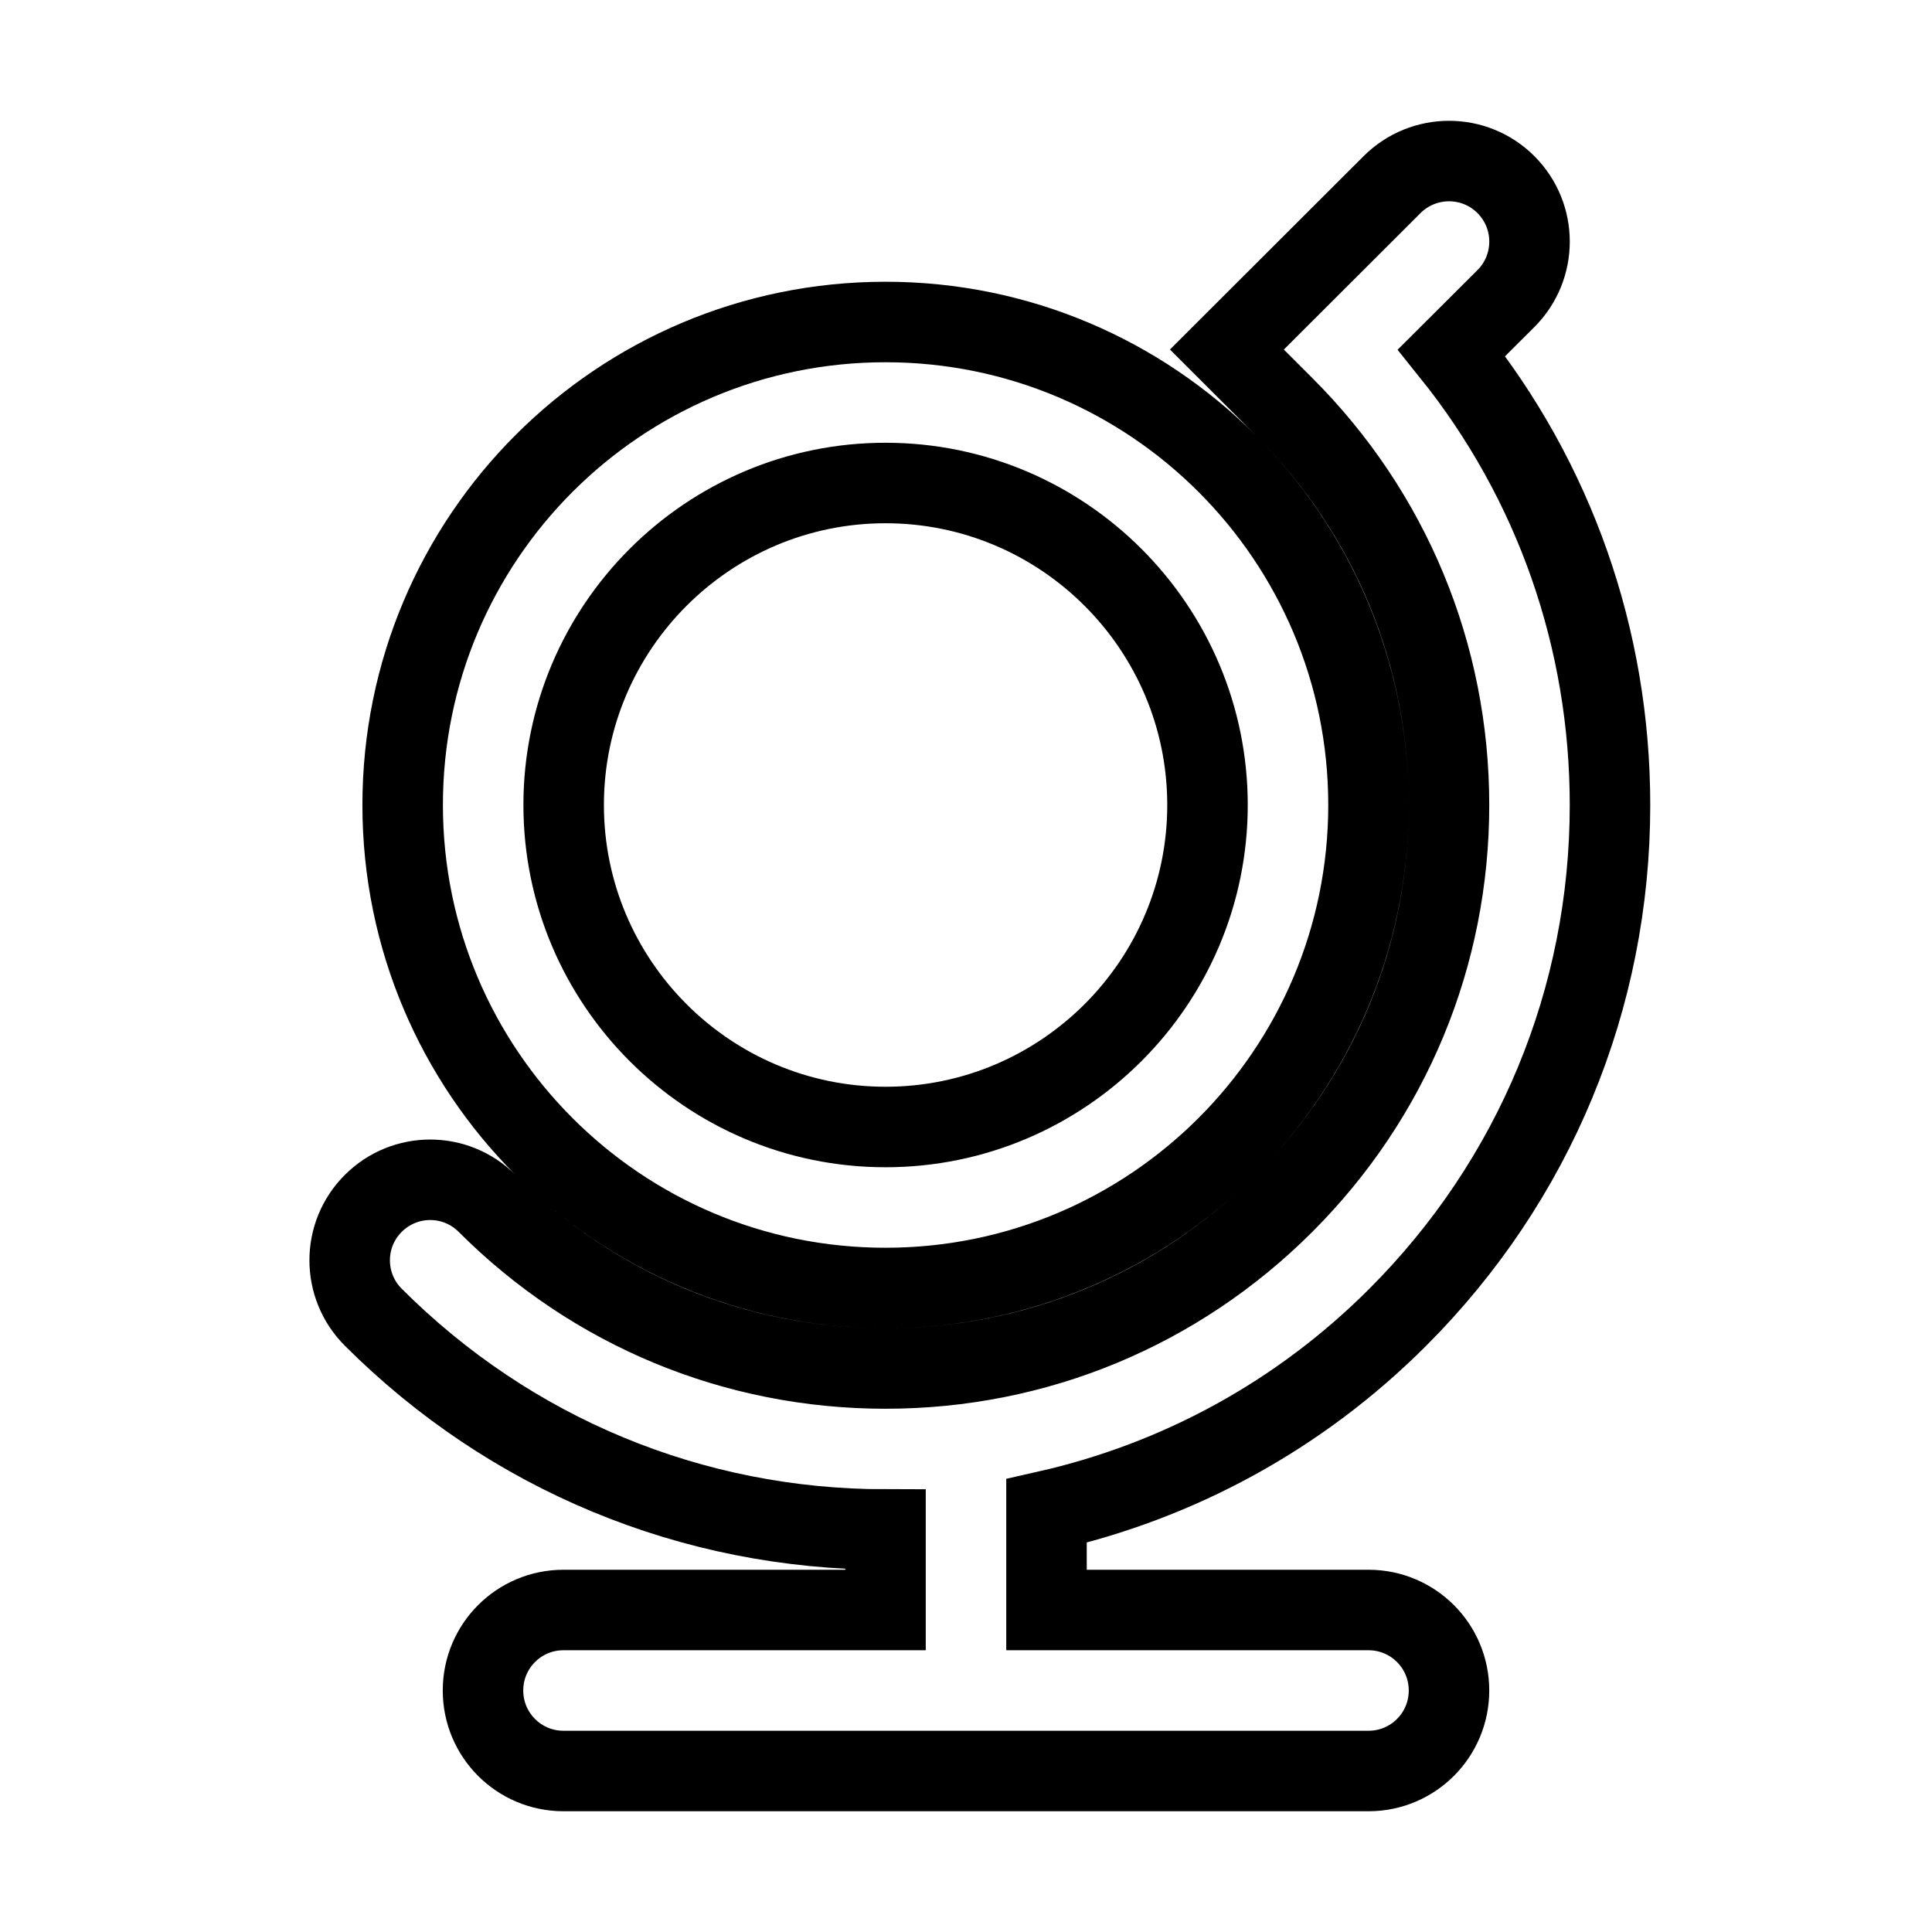
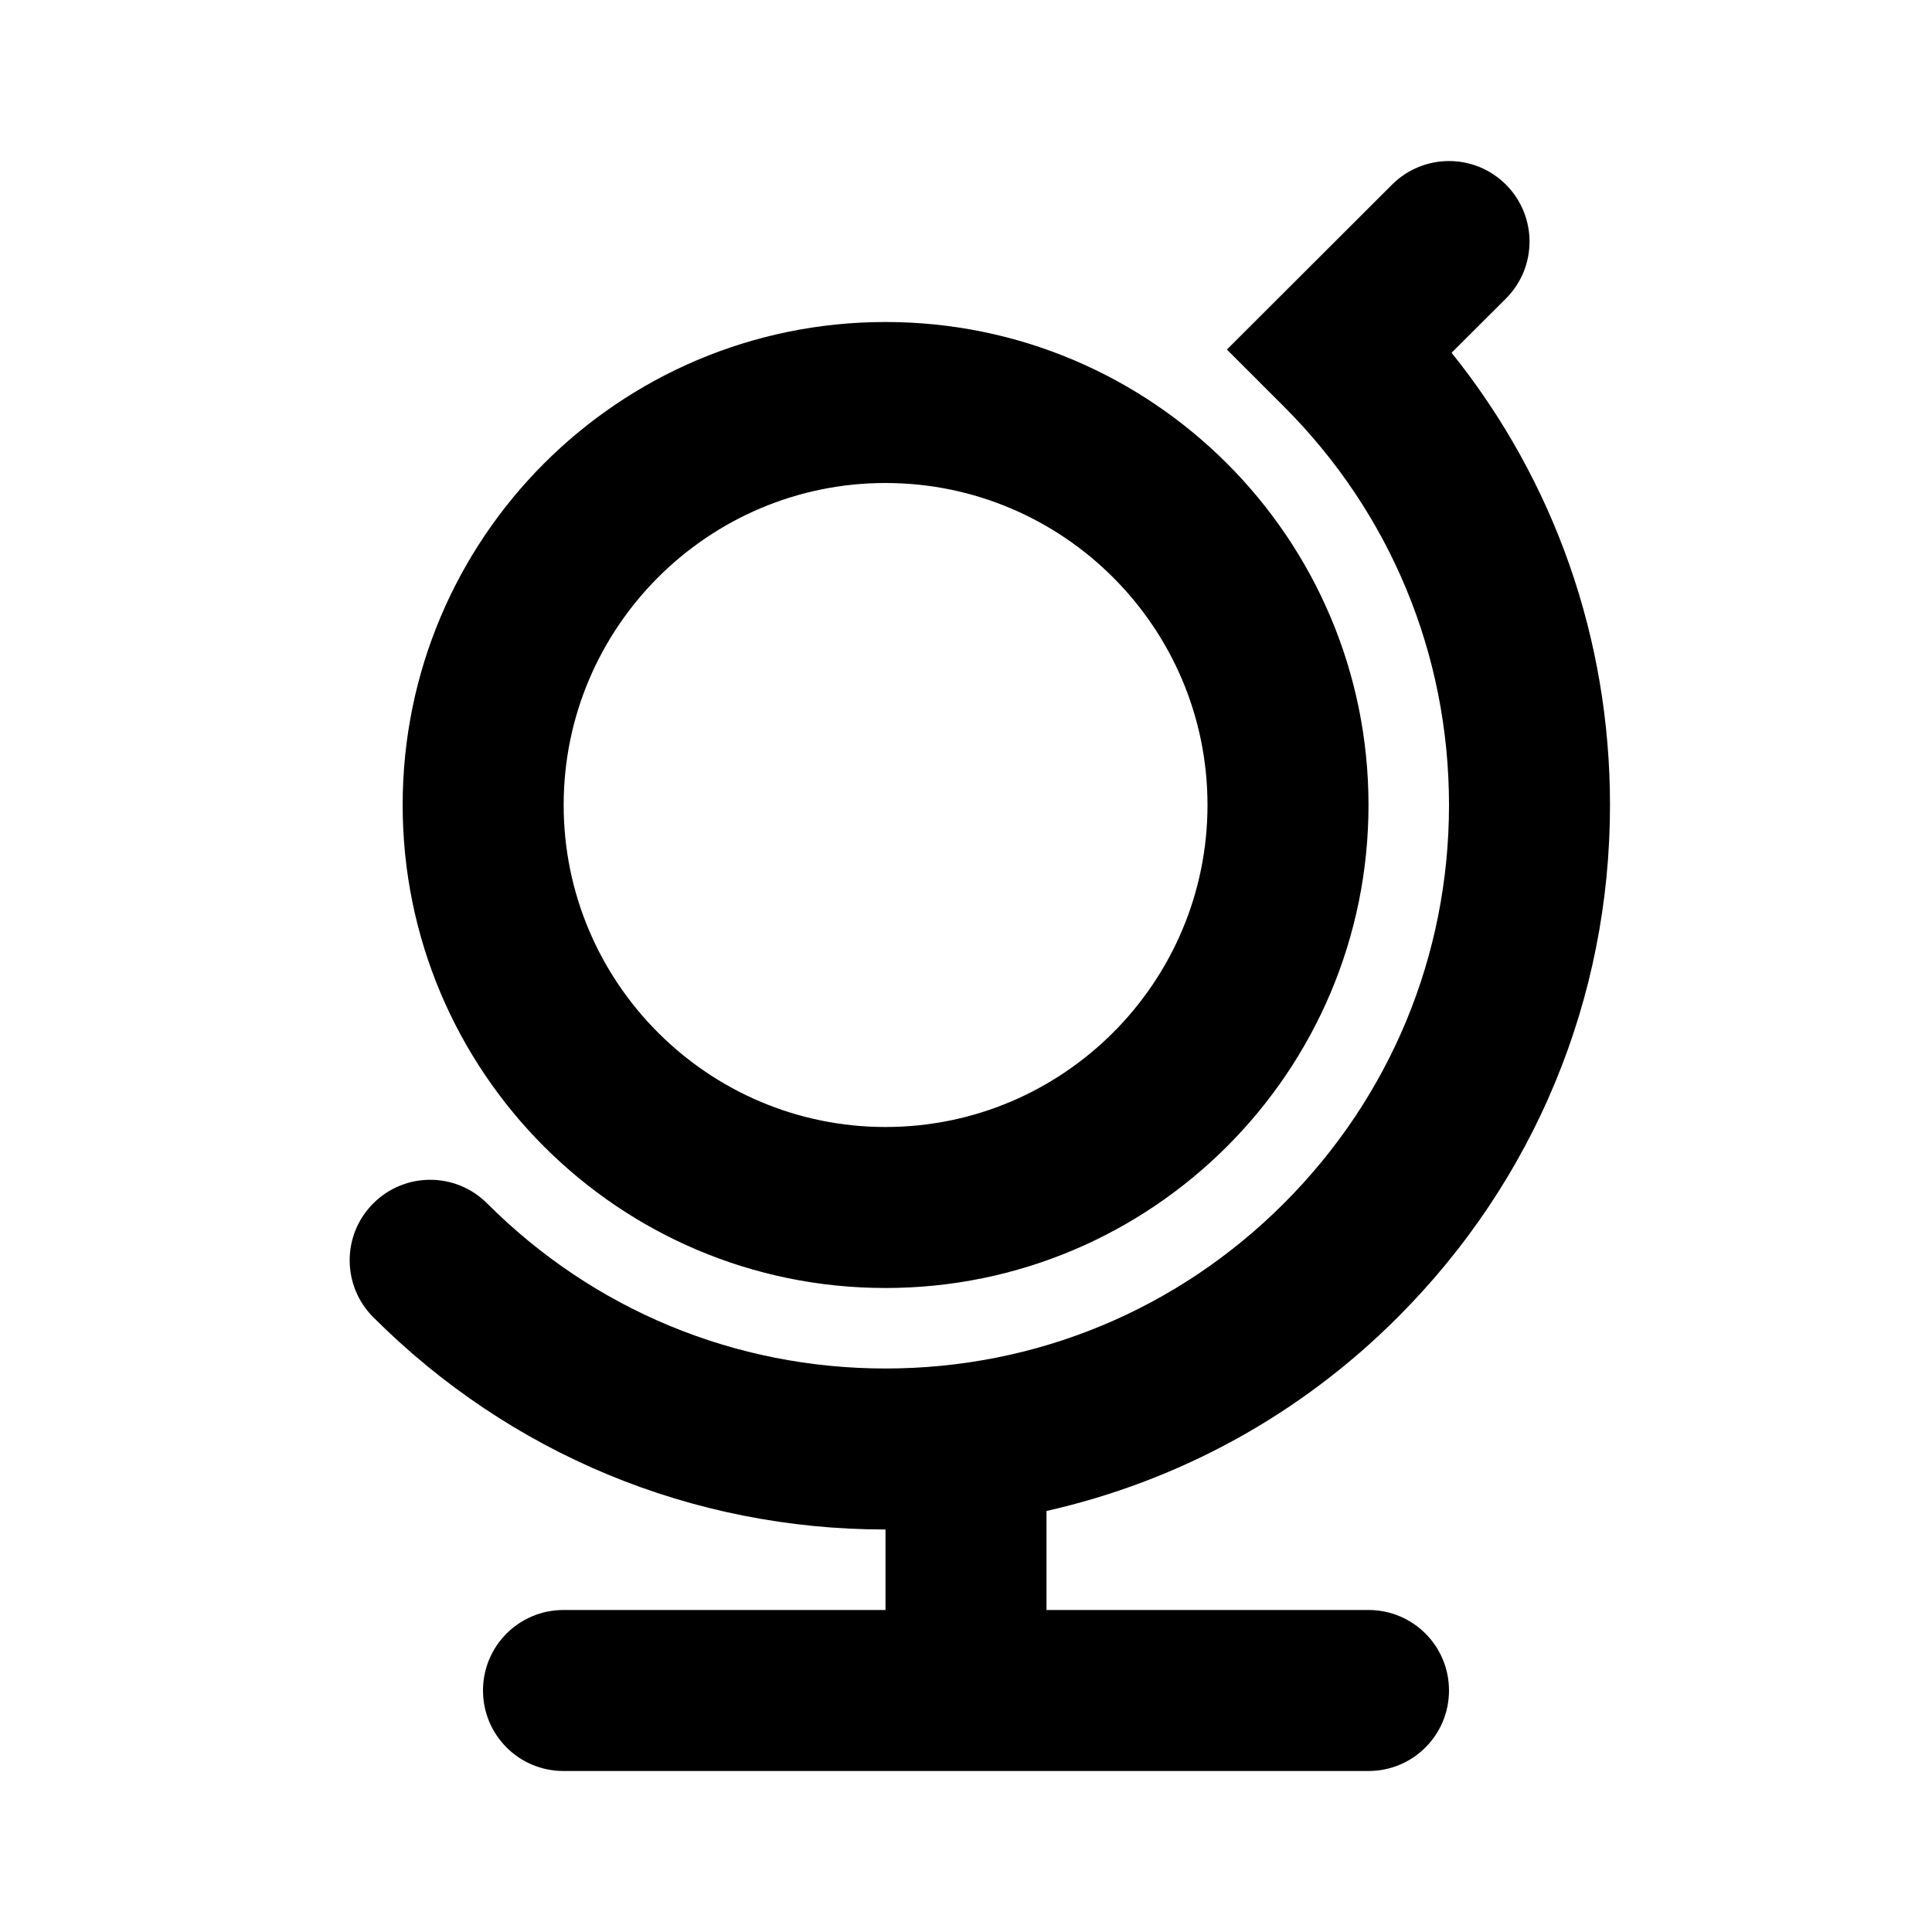
- <svg xmlns="http://www.w3.org/2000/svg" version="1.2" baseProfile="tiny" viewBox="0 0 24 24" fill="none" stroke="currentColor">
+ <svg xmlns="http://www.w3.org/2000/svg" version="1.2" baseProfile="tiny" viewBox="0 0 24 24" fill="currentColor">
  <path d="M11 6c2.206 0 4 1.794 4 4s-1.794 4-4 4c-2.204 0-3.998-1.794-3.998-4s1.794-4 3.998-4m0-2c-3.314 0-5.998 2.686-5.998 6s2.684 6 5.998 6c3.312 0 6-2.688 6-6 0-3.314-2.688-6-6-6zM17 20h-4v-1.23c1.641-.371 3.146-1.188 4.363-2.406 1.699-1.699 2.637-3.96 2.637-6.363 0-2.067-.691-4.028-1.968-5.619l.675-.673c.391-.391.391-1.023.001-1.415-.392-.392-1.024-.39-1.415-.001l-2.052 2.049.708.708c1.322 1.321 2.051 3.08 2.051 4.95s-.729 3.627-2.051 4.949-3.079 2.051-4.949 2.051-3.627-.729-4.949-2.051c-.391-.391-1.023-.391-1.414 0-.391.39-.391 1.023 0 1.414 1.699 1.699 3.959 2.637 6.363 2.637v1h-4c-.553 0-1 .447-1 1s.447 1 1 1h10c.553 0 1-.447 1-1s-.447-1-1-1z" />
</svg>
